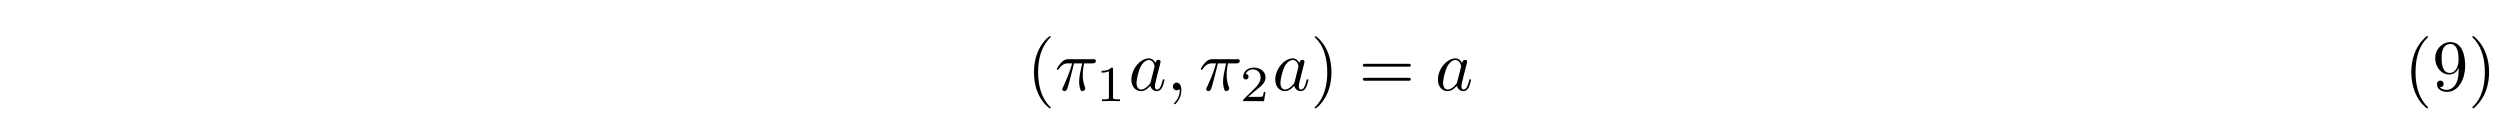
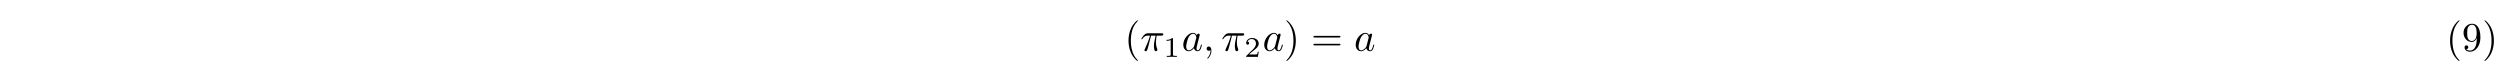
- <svg xmlns="http://www.w3.org/2000/svg" xmlns:xlink="http://www.w3.org/1999/xlink" version="1.1" width="344.711pt" height="15.446pt" viewBox="-.5 -12.455 344.711 15.446">
+ <svg xmlns="http://www.w3.org/2000/svg" xmlns:xlink="http://www.w3.org/1999/xlink" version="1.1" width="613pt" height="15.446pt" viewBox="-.5 -12.455 613 15.446">
  <defs>
-     <path id="g10-40" d="m3.158-7.472c-.139 .05-.319 .249-.438 .369c-1.225 1.225-1.724 2.919-1.724 4.603c0 1.803 .588 3.726 2.052 4.902c.05 .03 .11 .08 .169 .08s.09-.06 .09-.1c0-.11-.269-.319-.379-.448c-1.026-1.225-1.345-2.859-1.345-4.423c0-1.644 .329-3.447 1.564-4.682c.06-.06 .159-.13 .159-.209c0-.06-.05-.1-.11-.1c-.01 0-.03 .01-.04 .01z" />
-     <path id="g10-41" d="m.618-7.472c-.04 .02-.06 .05-.06 .08c0 .12 .229 .289 .339 .408c1.066 1.235 1.385 2.919 1.385 4.493c0 1.604-.329 3.427-1.524 4.623c-.07 .07-.199 .169-.199 .249c0 .05 .05 .1 .11 .1h.01c.12-.02 .319-.229 .438-.349c1.255-1.255 1.753-2.949 1.753-4.643c0-1.833-.598-3.656-2.052-4.892c-.05-.03-.1-.08-.159-.08c-.01 0-.02 0-.04 .01z" />
-     <path id="g10-57" d="m3.646-3.158h.01c0 .857-.01 1.833-.568 2.531c-.279 .329-.618 .558-1.056 .558c-.339 0-.737-.08-.966-.359c.269 0 .518-.139 .518-.438c0-.249-.169-.478-.448-.478c-.229 0-.438 .159-.468 .399v.09c0 .757 .707 1.066 1.385 1.066c1.724 0 2.501-2.002 2.501-3.557c0-1.215-.289-3.308-2.062-3.308c-.877 0-1.664 .648-1.953 1.455c-.09 .259-.12 .538-.12 .807c0 1.076 .757 2.212 1.943 2.212c.578 0 1.136-.389 1.285-.976zm-.01-1.265v.359c-.04 .707-.349 1.664-1.215 1.664c-1.036 0-1.116-1.315-1.116-2.022c0-.667 .04-1.474 .697-1.853c.149-.08 .319-.12 .488-.12c1.046 0 1.146 1.415 1.146 1.973z" />
+     <path id="g10-40" d="m3.298 2.391c0-.03 0-.05-.169-.219c-1.245-1.255-1.564-3.138-1.564-4.663c0-1.733 .379-3.467 1.604-4.712c.13-.12 .13-.139 .13-.169c0-.07-.04-.1-.1-.1c-.1 0-.996 .677-1.584 1.943c-.508 1.096-.628 2.202-.628 3.039c0 .777 .11 1.983 .658 3.108c.598 1.225 1.455 1.873 1.554 1.873c.06 0 .1-.03 .1-.1z" />
+     <path id="g10-41" d="m2.879-2.491c0-.777-.11-1.983-.658-3.108c-.598-1.225-1.455-1.873-1.554-1.873c-.06 0-.1 .04-.1 .1c0 .03 0 .05 .189 .229c.976 .986 1.544 2.57 1.544 4.653c0 1.704-.369 3.457-1.604 4.712c-.13 .12-.13 .139-.13 .169c0 .06 .04 .1 .1 .1c.1 0 .996-.677 1.584-1.943c.508-1.096 .628-2.202 .628-3.039z" />
+     <path id="g10-57" d="m4.553-3.278c0-2.68-1.146-3.357-2.032-3.357c-.548 0-1.036 .179-1.465 .628c-.408 .448-.638 .867-.638 1.614c0 1.245 .877 2.222 1.993 2.222c.608 0 1.016-.418 1.245-.996v.319c0 2.331-1.036 2.79-1.614 2.79c-.169 0-.707-.02-.976-.359c.438 0 .518-.289 .518-.458c0-.309-.239-.458-.458-.458c-.159 0-.458 .09-.458 .478c0 .667 .538 1.076 1.385 1.076c1.285 0 2.501-1.355 2.501-3.497zm-.917-.917c0 .827-.339 1.793-1.215 1.793c-.159 0-.618 0-.927-.628c-.179-.369-.179-.867-.179-1.355c0-.538 0-1.006 .209-1.375c.269-.498 .648-.628 .996-.628c.458 0 .787 .339 .956 .787c.12 .319 .159 .946 .159 1.405z" />
    <path id="g17-49" d="m2.336-4.435c0-.188-.014-.195-.209-.195c-.446 .439-1.081 .446-1.367 .446v.251c.167 0 .628 0 1.011-.195v3.557c0 .23 0 .321-.697 .321h-.265v.251c.126-.007 .983-.028 1.241-.028c.216 0 1.095 .021 1.248 .028v-.251h-.265c-.697 0-.697-.091-.697-.321v-3.864z" />
    <path id="g17-50" d="m3.522-1.269h-.237c-.021 .153-.091 .565-.181 .635c-.056 .042-.593 .042-.69 .042h-1.283c.732-.649 .976-.844 1.395-1.172c.516-.411 .997-.844 .997-1.506c0-.844-.739-1.36-1.632-1.36c-.865 0-1.451 .607-1.451 1.248c0 .356 .3 .391 .37 .391c.167 0 .37-.119 .37-.37c0-.126-.049-.37-.411-.37c.216-.495 .69-.649 1.018-.649c.697 0 1.06 .544 1.06 1.109c0 .607-.432 1.088-.656 1.339l-1.681 1.66c-.07 .063-.07 .077-.07 .272h2.873l.209-1.269z" />
    <path id="g13-25" d="m2.64-3.716h1.126c-.329 1.474-.418 1.903-.418 2.57c0 .149 0 .418 .08 .757c.1 .438 .209 .498 .359 .498c.199 0 .408-.179 .408-.379c0-.06 0-.08-.06-.219c-.289-.717-.289-1.365-.289-1.644c0-.528 .07-1.066 .179-1.584h1.136c.13 0 .488 0 .488-.339c0-.239-.209-.239-.399-.239h-3.337c-.219 0-.598 0-1.036 .468c-.349 .389-.608 .847-.608 .897c0 .01 0 .1 .12 .1c.08 0 .1-.04 .159-.12c.488-.767 1.066-.767 1.265-.767h.568c-.319 1.205-.857 2.411-1.275 3.318c-.08 .149-.08 .169-.08 .239c0 .189 .159 .269 .289 .269c.299 0 .379-.279 .498-.648c.139-.458 .139-.478 .269-.976l.558-2.202z" />
    <path id="g13-59" d="m2.022-.01c0-.658-.249-1.046-.638-1.046c-.329 0-.528 .249-.528 .528c0 .269 .199 .528 .528 .528c.12 0 .249-.04 .349-.13c.03-.02 .04-.03 .05-.03s.02 .01 .02 .149c0 .737-.349 1.335-.677 1.664c-.11 .11-.11 .13-.11 .159c0 .07 .05 .11 .1 .11c.11 0 .907-.767 .907-1.933z" />
    <path id="g13-97" d="m3.716-3.766c-.179-.369-.468-.638-.917-.638c-1.166 0-2.401 1.465-2.401 2.919c0 .936 .548 1.594 1.325 1.594c.199 0 .697-.04 1.295-.747c.08 .418 .428 .747 .907 .747c.349 0 .578-.229 .737-.548c.169-.359 .299-.966 .299-.986c0-.1-.09-.1-.12-.1c-.1 0-.11 .04-.139 .179c-.169 .648-.349 1.235-.757 1.235c-.269 0-.299-.259-.299-.458c0-.219 .02-.299 .13-.737c.11-.418 .13-.518 .219-.897l.359-1.395c.07-.279 .07-.299 .07-.339c0-.169-.12-.269-.289-.269c-.239 0-.389 .219-.418 .438zm-.648 2.58c-.05 .179-.05 .199-.199 .369c-.438 .548-.847 .707-1.126 .707c-.498 0-.638-.548-.638-.936c0-.498 .319-1.724 .548-2.182c.309-.588 .757-.956 1.156-.956c.648 0 .787 .817 .787 .877s-.02 .12-.03 .169l-.498 1.953z" />
    <path id="g16-40" d="m3.298 2.391c0-.03 0-.05-.169-.219c-1.245-1.255-1.564-3.138-1.564-4.663c0-1.733 .379-3.467 1.604-4.712c.13-.12 .13-.139 .13-.169c0-.07-.04-.1-.1-.1c-.1 0-.996 .677-1.584 1.943c-.508 1.096-.628 2.202-.628 3.039c0 .777 .11 1.983 .658 3.108c.598 1.225 1.455 1.873 1.554 1.873c.06 0 .1-.03 .1-.1z" />
    <path id="g16-41" d="m2.879-2.491c0-.777-.11-1.983-.658-3.108c-.598-1.225-1.455-1.873-1.554-1.873c-.06 0-.1 .04-.1 .1c0 .03 0 .05 .189 .229c.976 .986 1.544 2.57 1.544 4.653c0 1.704-.369 3.457-1.604 4.712c-.13 .12-.13 .139-.13 .169c0 .06 .04 .1 .1 .1c.1 0 .996-.677 1.584-1.943c.508-1.096 .628-2.202 .628-3.039z" />
    <path id="g16-61" d="m6.844-3.258c.149 0 .339 0 .339-.199s-.189-.199-.329-.199h-5.968c-.139 0-.329 0-.329 .199s.189 .199 .339 .199h5.948zm.01 1.933c.139 0 .329 0 .329-.199s-.189-.199-.339-.199h-5.948c-.149 0-.339 0-.339 .199s.189 .199 .329 .199h5.968z" />
  </defs>
  <g id="page529">
    <g fill="currentColor">
-       <use x="141.078" y="0" xlink:href="#g16-40" />
-       <use x="144.952" y="0" xlink:href="#g13-25" />
-       <use x="150.631" y="1.494" xlink:href="#g17-49" />
-       <use x="155.101" y="0" xlink:href="#g13-97" />
-       <use x="160.367" y="0" xlink:href="#g13-59" />
-       <use x="164.795" y="0" xlink:href="#g13-25" />
-       <use x="170.474" y="1.494" xlink:href="#g17-50" />
-       <use x="174.943" y="0" xlink:href="#g13-97" />
-       <use x="180.209" y="0" xlink:href="#g16-41" />
-       <use x="186.851" y="0" xlink:href="#g16-61" />
-       <use x="197.367" y="0" xlink:href="#g13-97" />
-       <use x="330.984" y="0" xlink:href="#g10-40" />
-       <use x="334.858" y="0" xlink:href="#g10-57" />
-       <use x="339.838" y="0" xlink:href="#g10-41" />
+       <use x="275.222" y="0" xlink:href="#g16-40" />
+       <use x="279.097" y="0" xlink:href="#g13-25" />
+       <use x="284.776" y="1.494" xlink:href="#g17-49" />
+       <use x="289.245" y="0" xlink:href="#g13-97" />
+       <use x="294.511" y="0" xlink:href="#g13-59" />
+       <use x="298.939" y="0" xlink:href="#g13-25" />
+       <use x="304.618" y="1.494" xlink:href="#g17-50" />
+       <use x="309.087" y="0" xlink:href="#g13-97" />
+       <use x="314.354" y="0" xlink:href="#g16-41" />
+       <use x="320.995" y="0" xlink:href="#g16-61" />
+       <use x="331.511" y="0" xlink:href="#g13-97" />
+       <use x="599.27" y="0" xlink:href="#g10-40" />
+       <use x="603.144" y="0" xlink:href="#g10-57" />
+       <use x="608.126" y="0" xlink:href="#g10-41" />
    </g>
  </g>
</svg>
